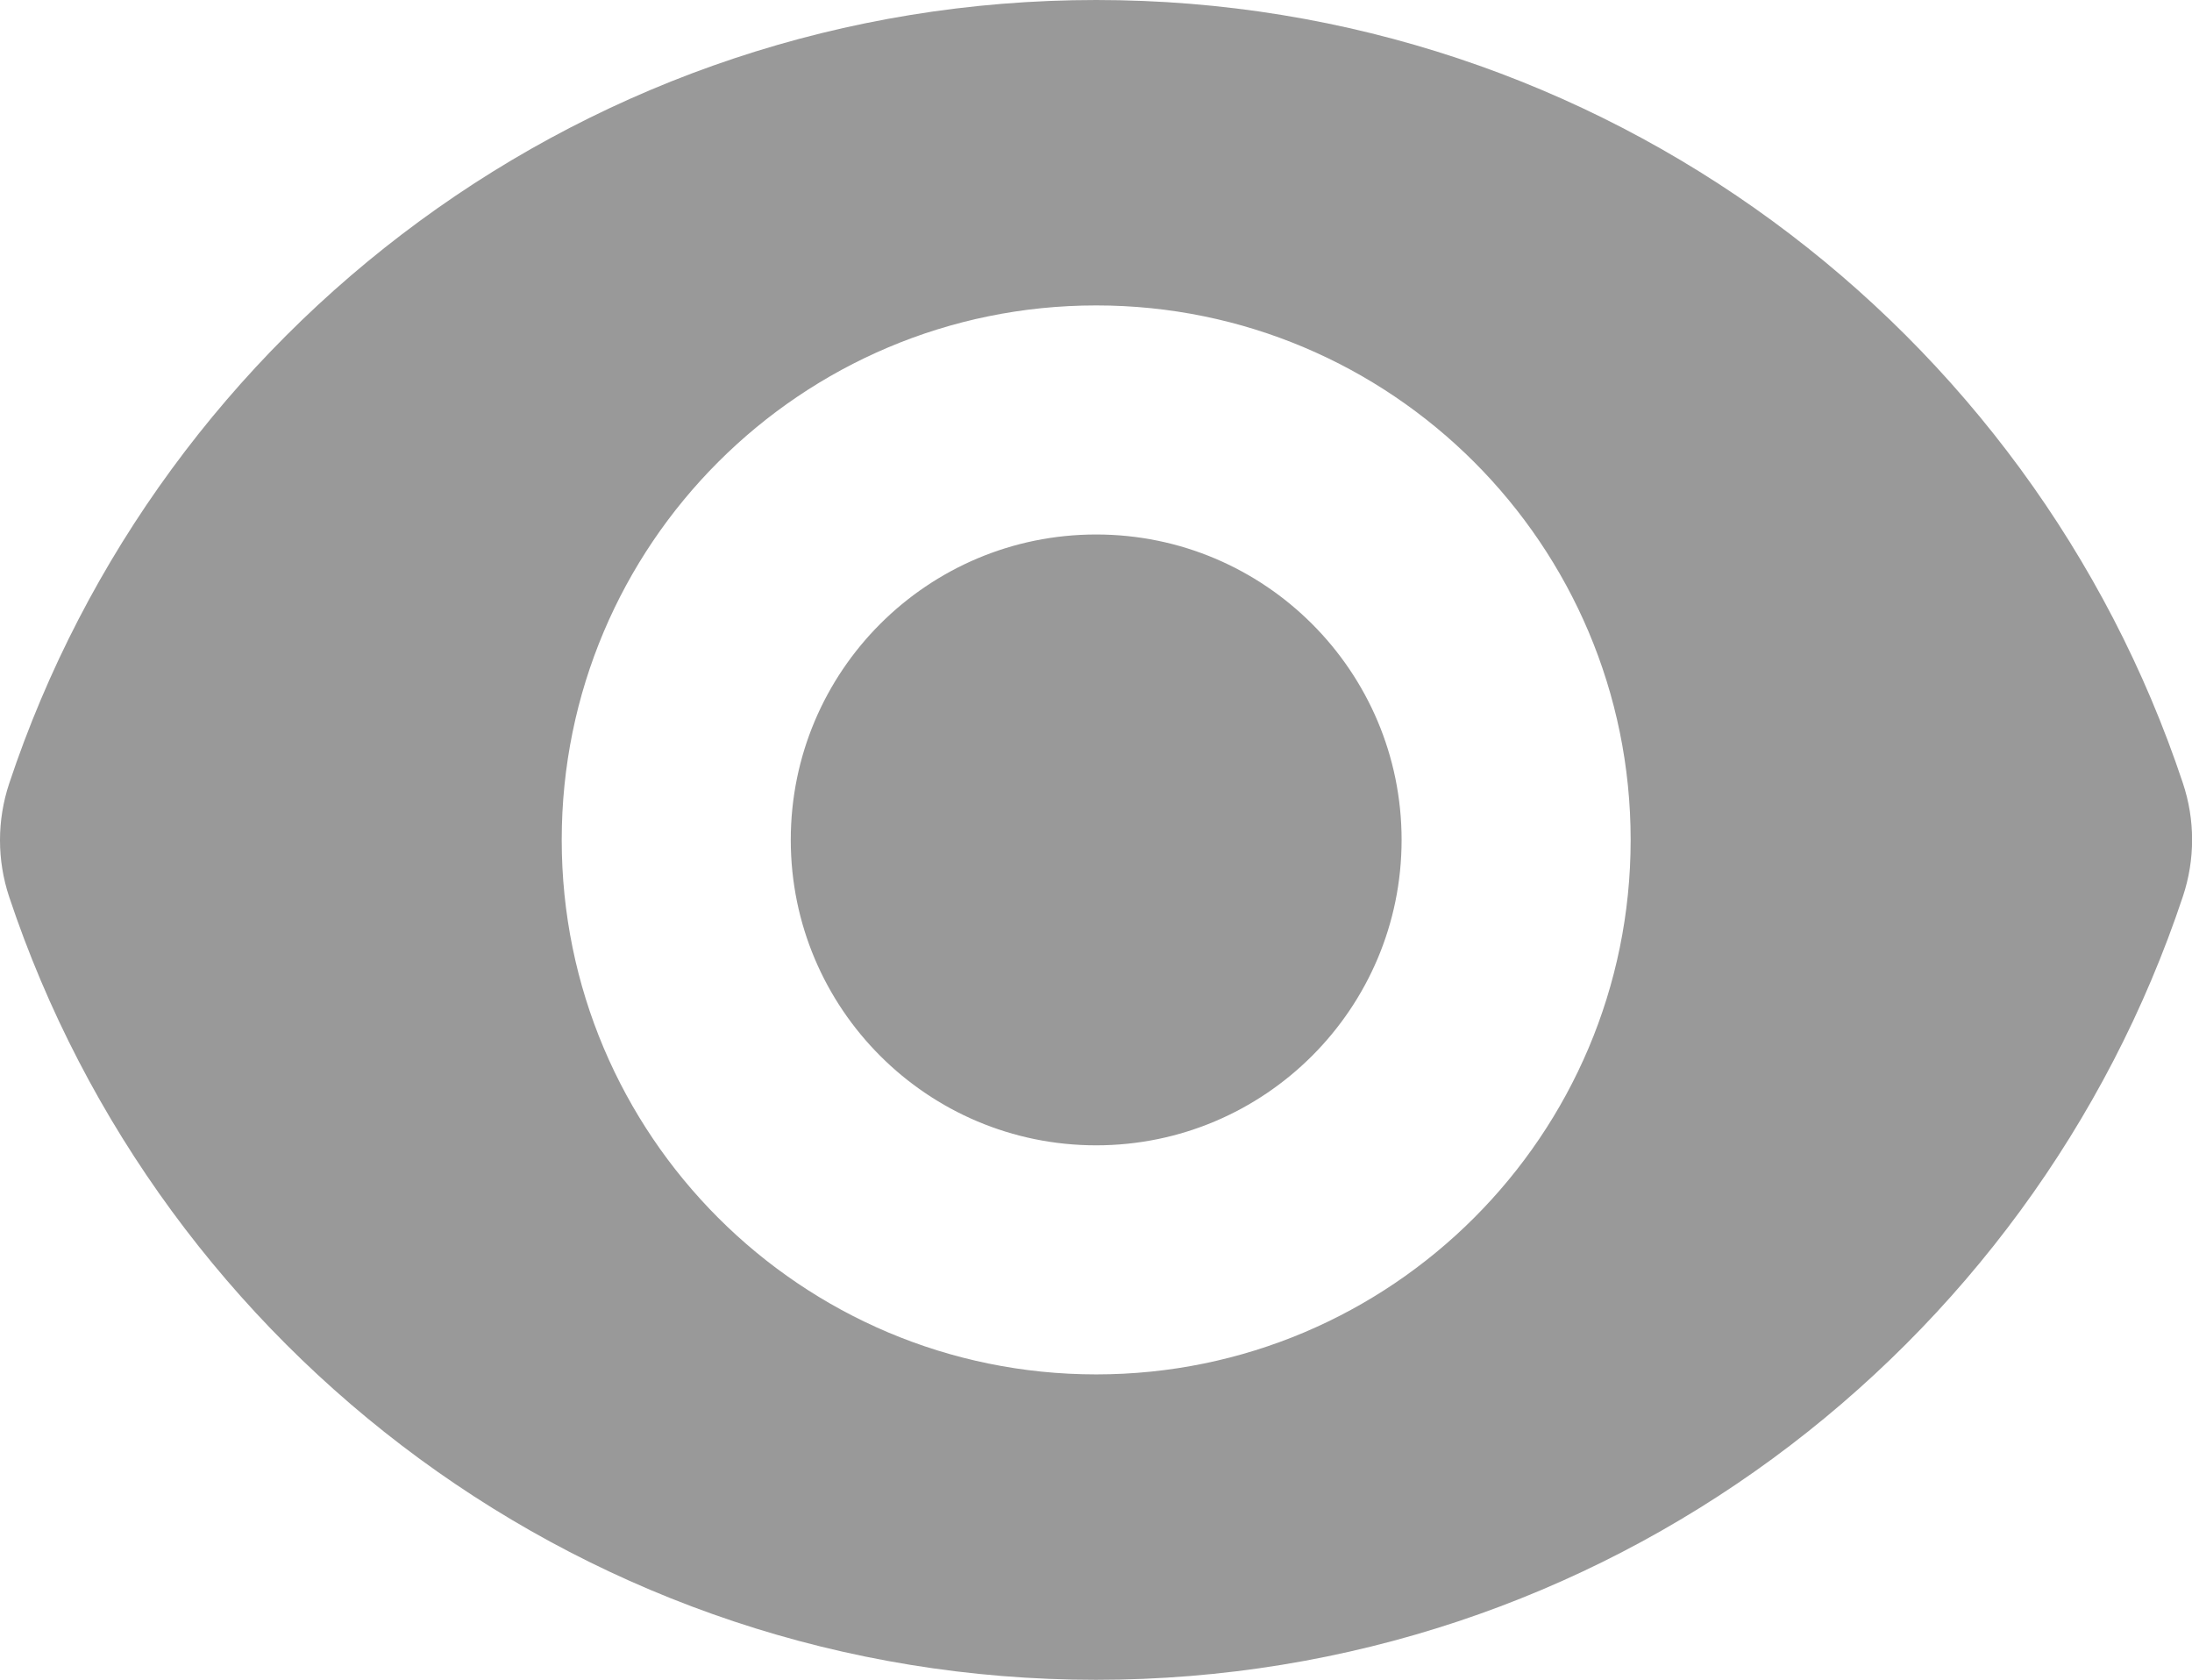
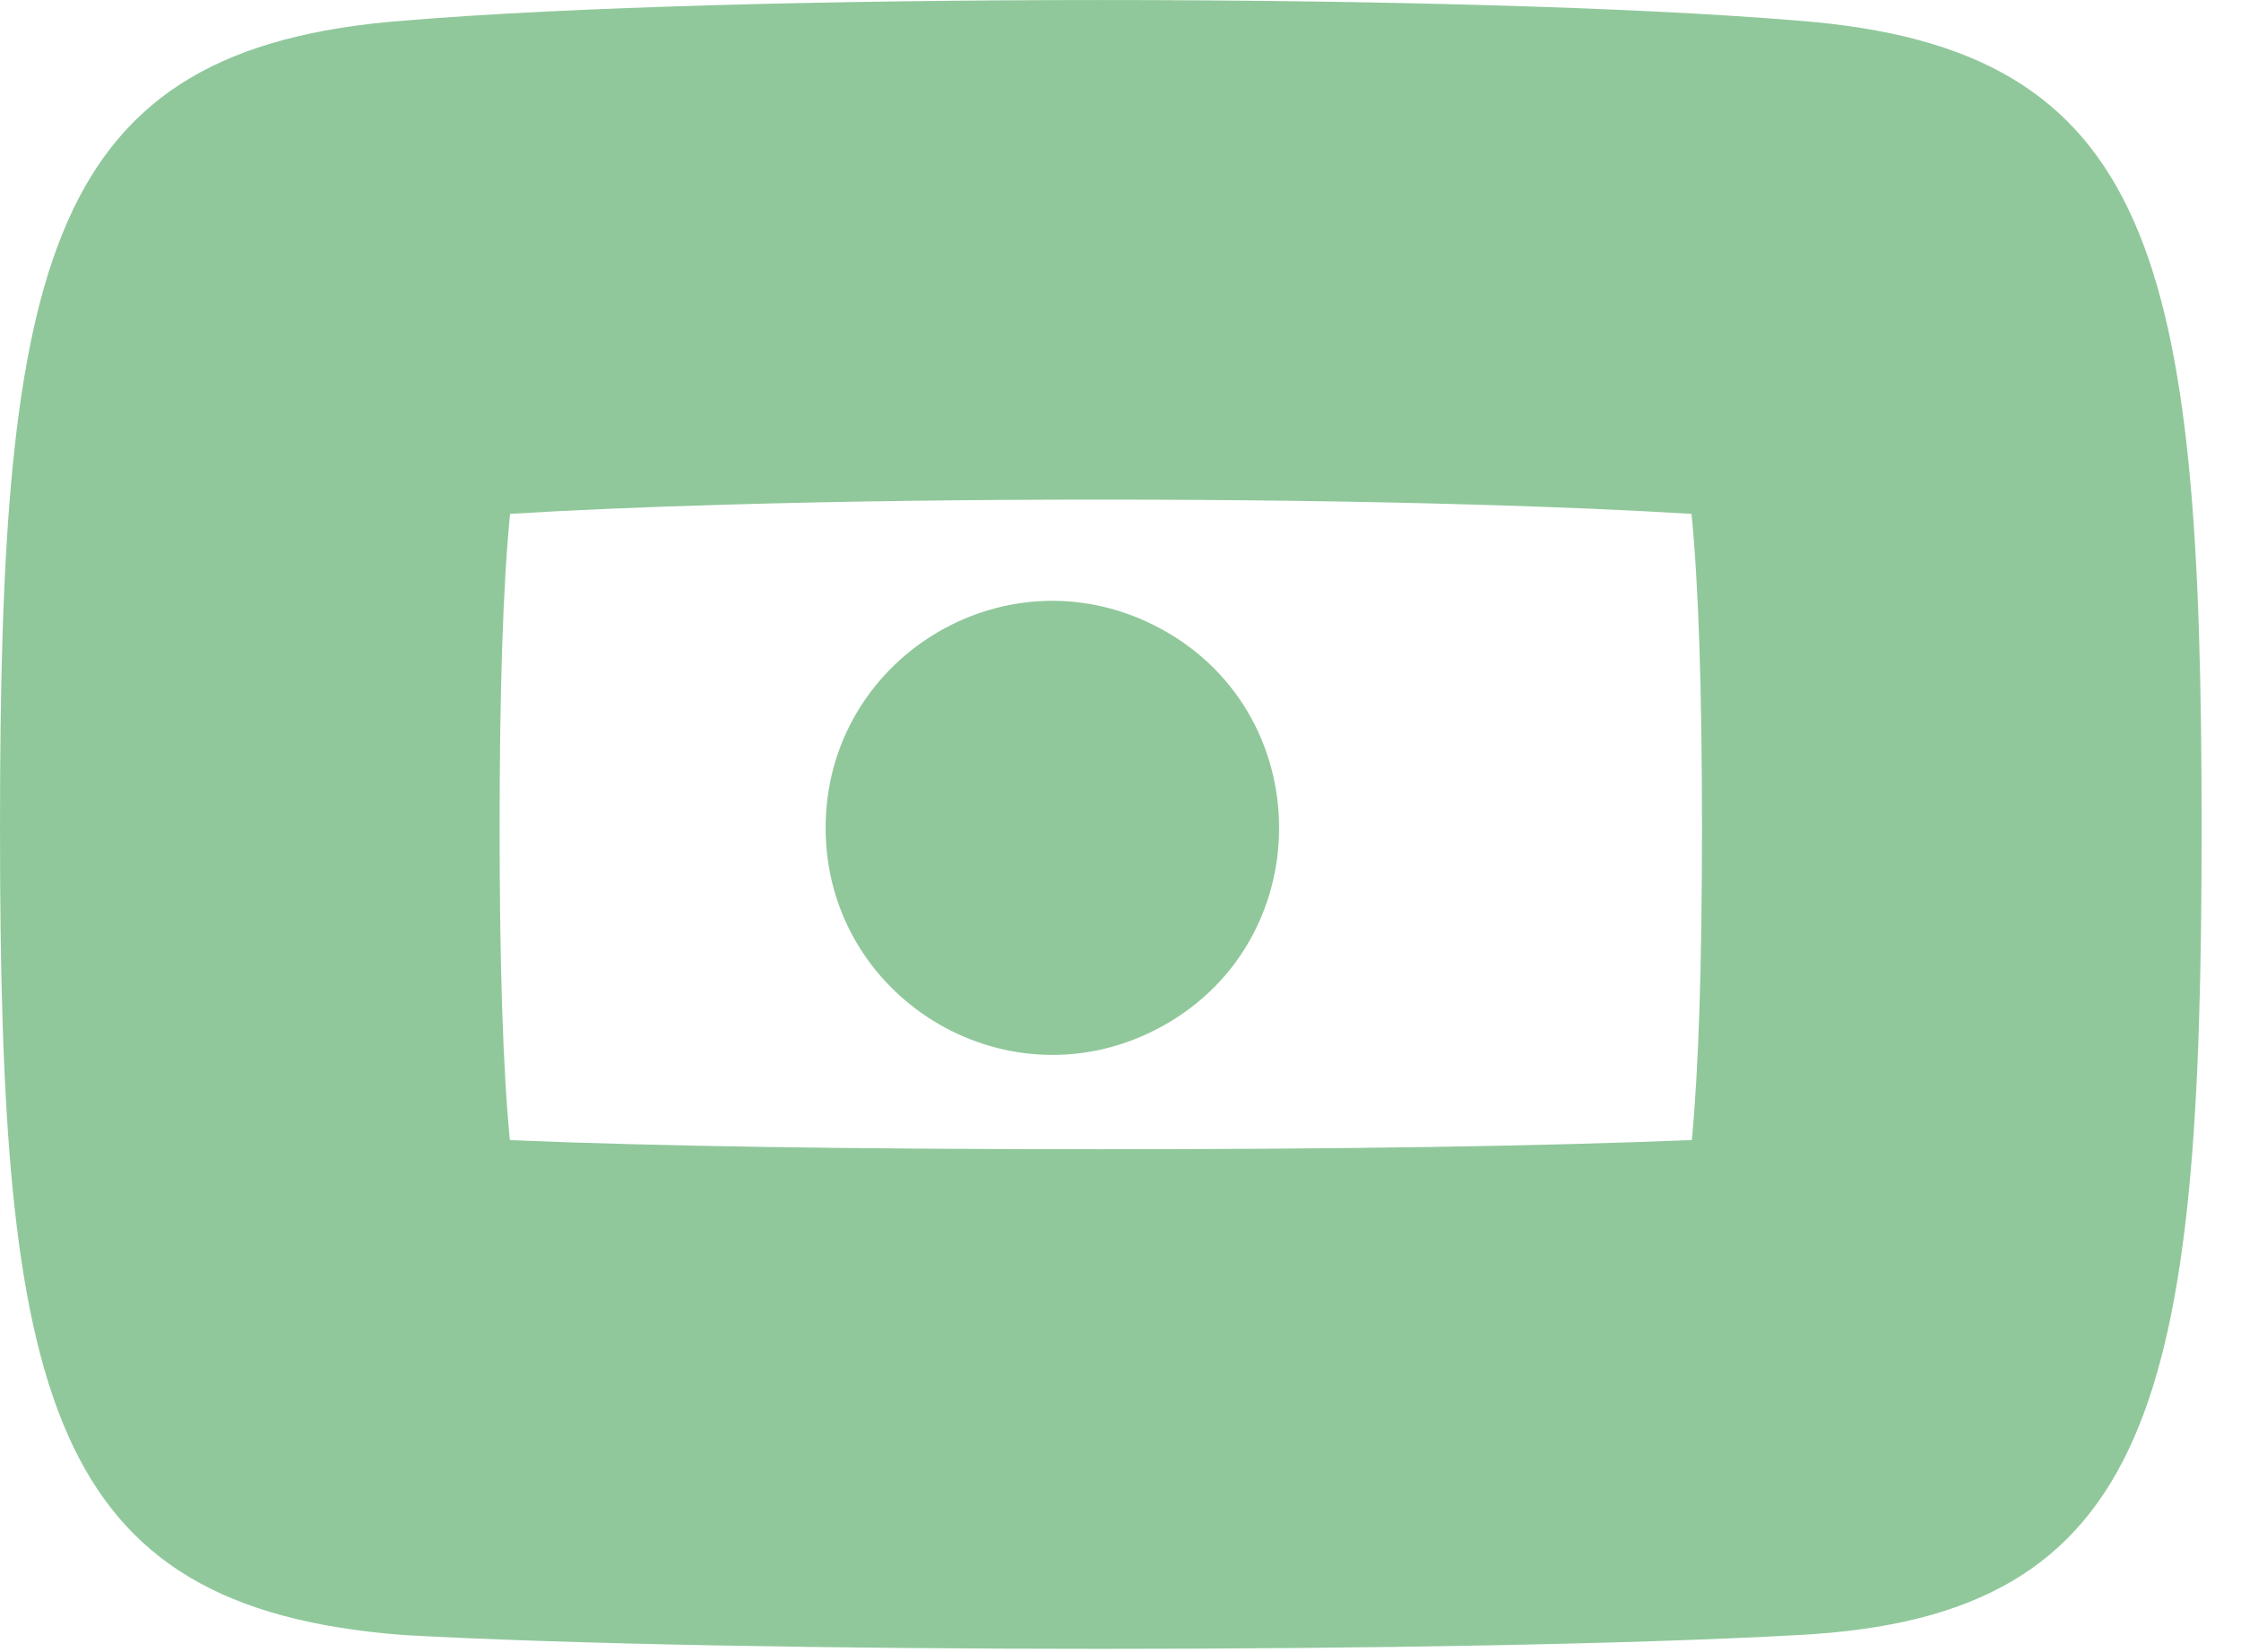
- <svg xmlns="http://www.w3.org/2000/svg" width="17.943" height="13.75" viewBox="0 0 17.943 13.75" fill="none">
+ <svg xmlns="http://www.w3.org/2000/svg" width="19" height="14" viewBox="0 0 19 14" fill="none">
  <defs />
-   <path id="Union" d="M8.973 0C4.829 0 1.314 2.688 0.075 6.414C-0.025 6.715 -0.025 7.04 0.075 7.341C1.316 11.064 4.829 13.75 8.971 13.75C13.115 13.75 16.629 11.062 17.869 7.336C17.969 7.035 17.969 6.71 17.868 6.409C16.628 2.686 13.114 0 8.973 0ZM8.973 11.25C11.389 11.25 13.348 9.291 13.348 6.875C13.348 4.459 11.389 2.5 8.973 2.5C6.556 2.5 4.598 4.459 4.598 6.875C4.598 9.291 6.556 11.25 8.973 11.25ZM11.473 6.875C11.473 8.256 10.352 9.375 8.973 9.375C7.592 9.375 6.473 8.256 6.473 6.875C6.473 5.494 7.592 4.375 8.973 4.375C10.352 4.375 11.473 5.494 11.473 6.875Z" fill="#999999" fill-opacity="1" fill-rule="evenodd" />
+   <path id="Union" d="M18.666 7.019C18.666 2.197 18.277 0.408 15.244 0.175C12.444 -0.058 6.222 -0.058 3.422 0.175C0.389 0.408 0 2.197 0 7.019C0 11.841 0.389 13.63 3.422 13.863C6.222 14.019 12.444 14.019 15.244 13.863C18.277 13.708 18.666 11.841 18.666 7.019ZM4.324 4.357Q4.324 4.361 4.324 4.364Q4.236 5.252 4.236 7.019Q4.236 8.779 4.323 9.667Q6.166 9.744 9.333 9.744Q12.446 9.744 14.344 9.666Q14.43 8.769 14.43 7.019Q14.43 5.252 14.342 4.364L14.341 4.357Q13.559 4.309 12.488 4.278Q11.018 4.236 9.333 4.236Q7.648 4.236 6.178 4.278Q5.097 4.309 4.324 4.357ZM7 7.019C7 5.59 8.504 4.66 9.782 5.3C11.199 6.008 11.199 8.03 9.782 8.739C8.504 9.378 7 8.448 7 7.019Z" clip-rule="evenodd" fill="#46A358" fill-opacity="0.6" fill-rule="evenodd" />
</svg>
